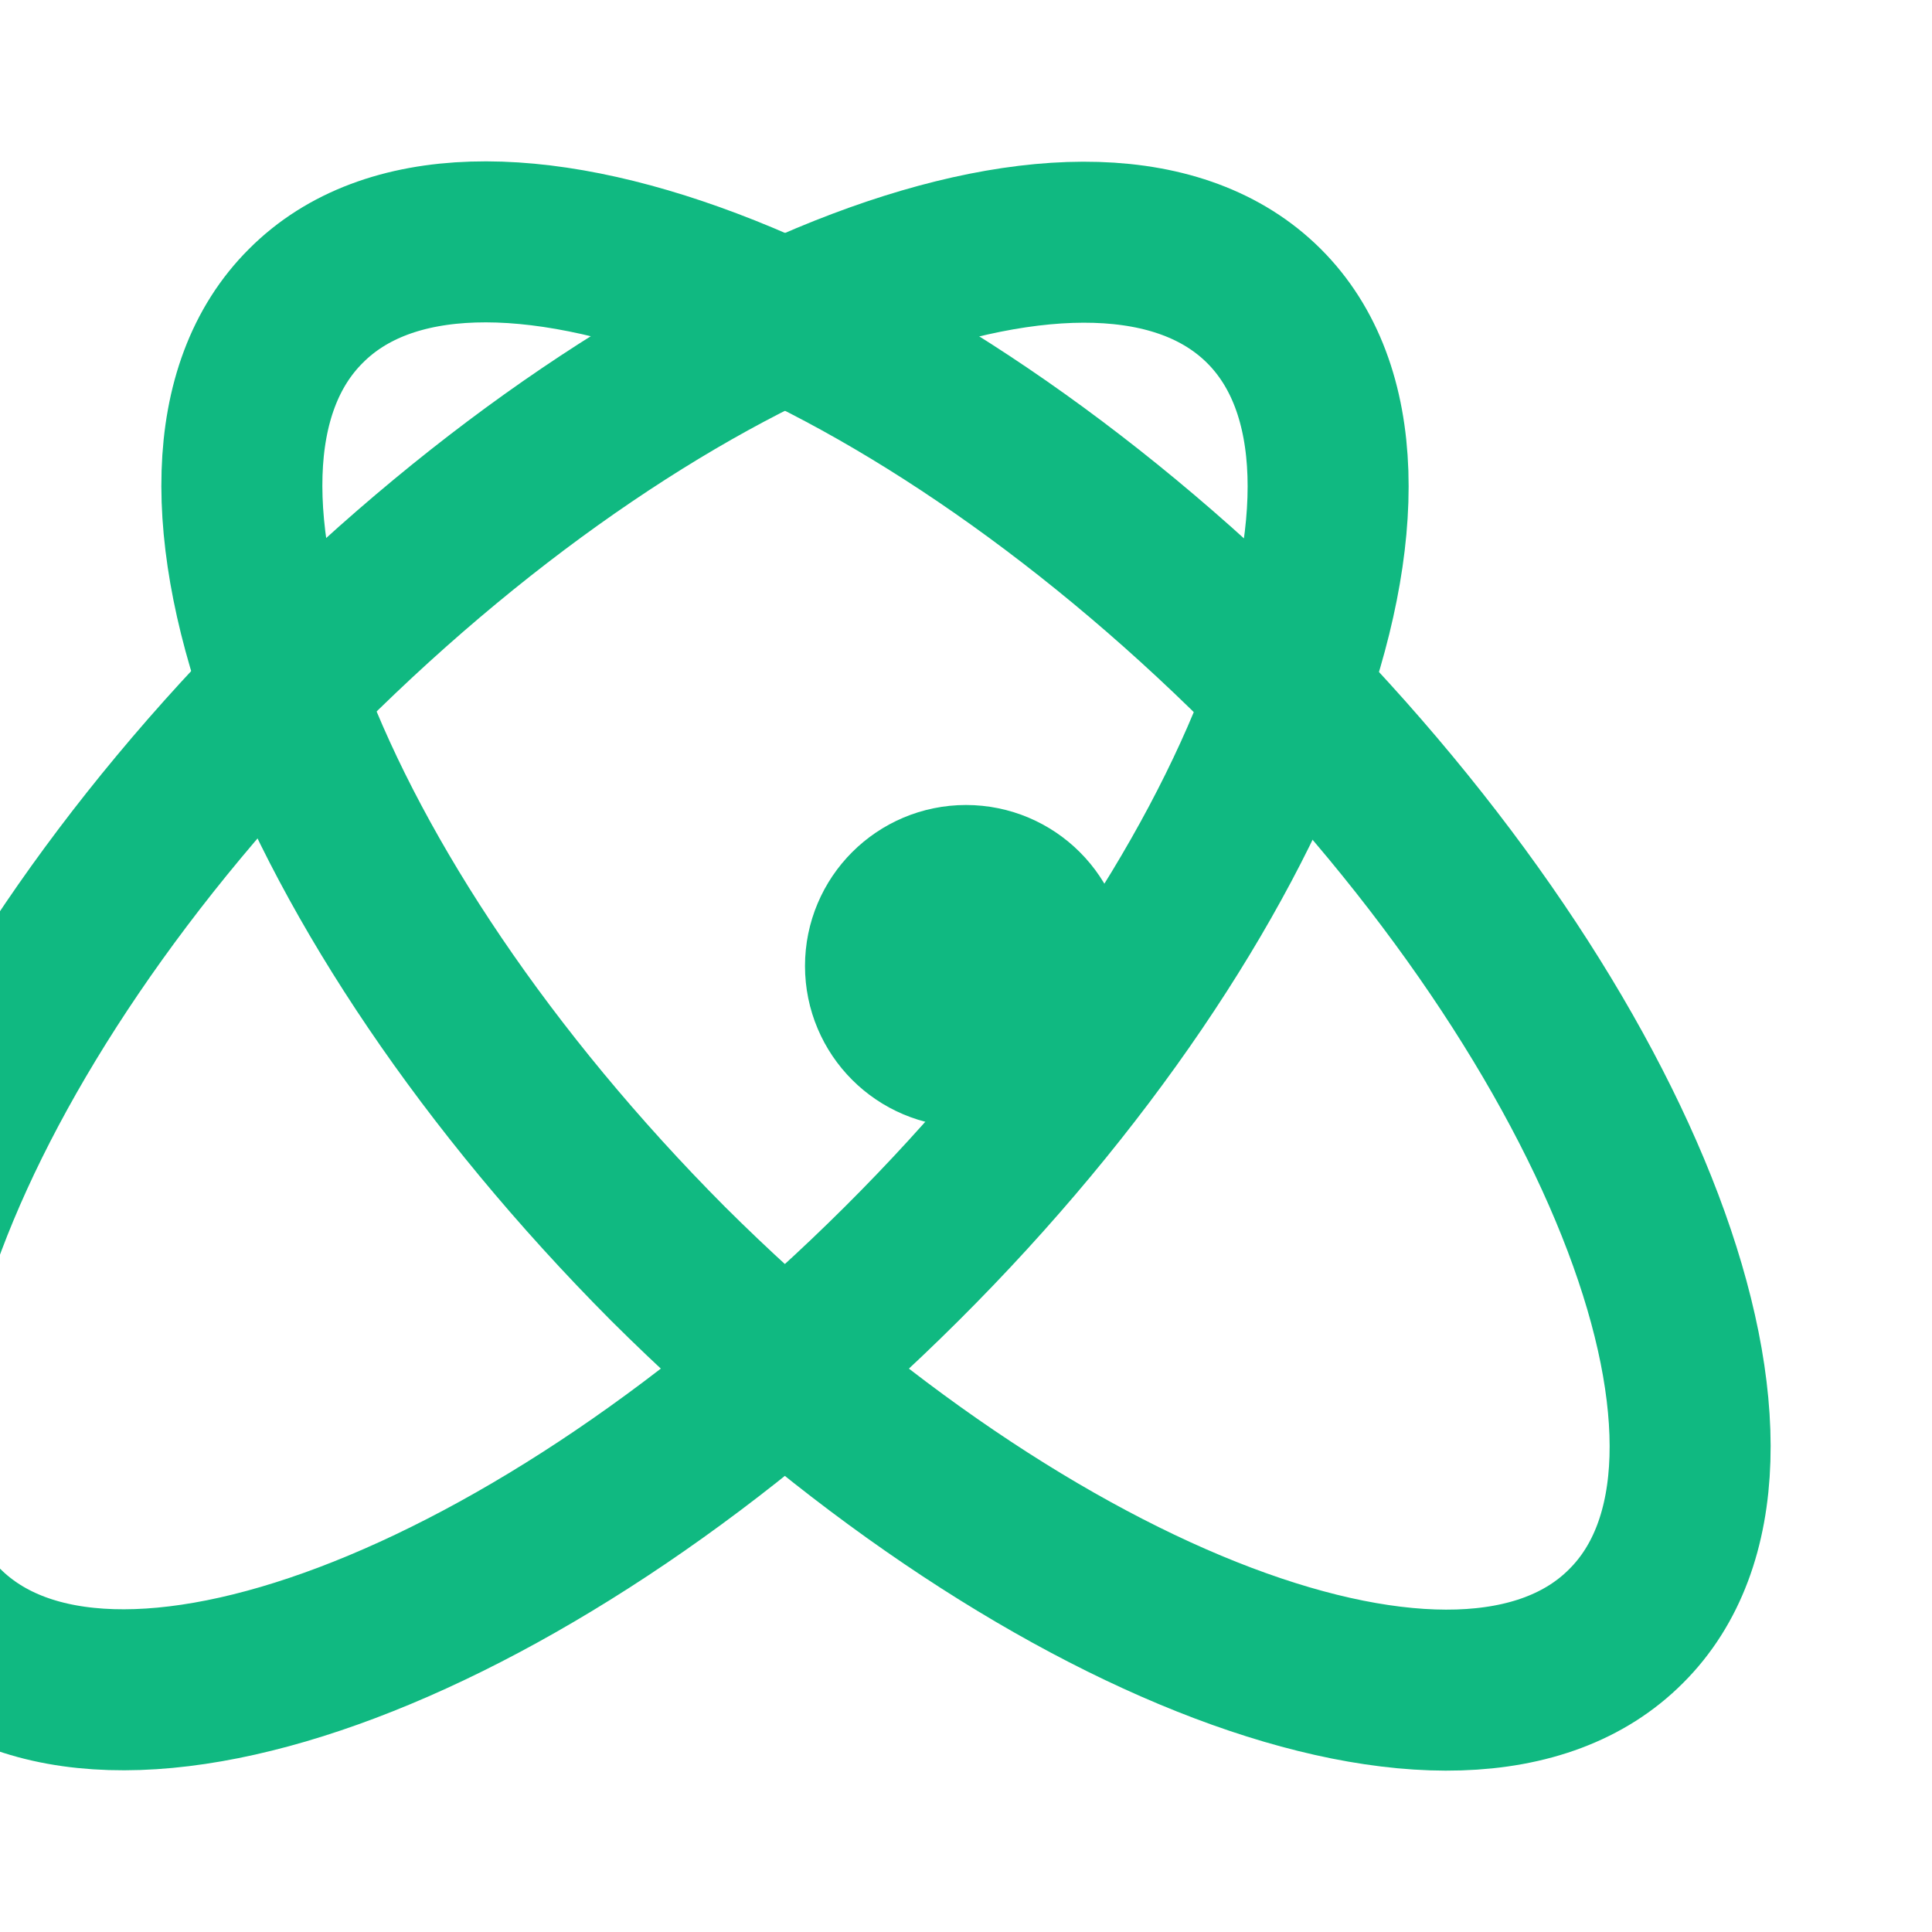
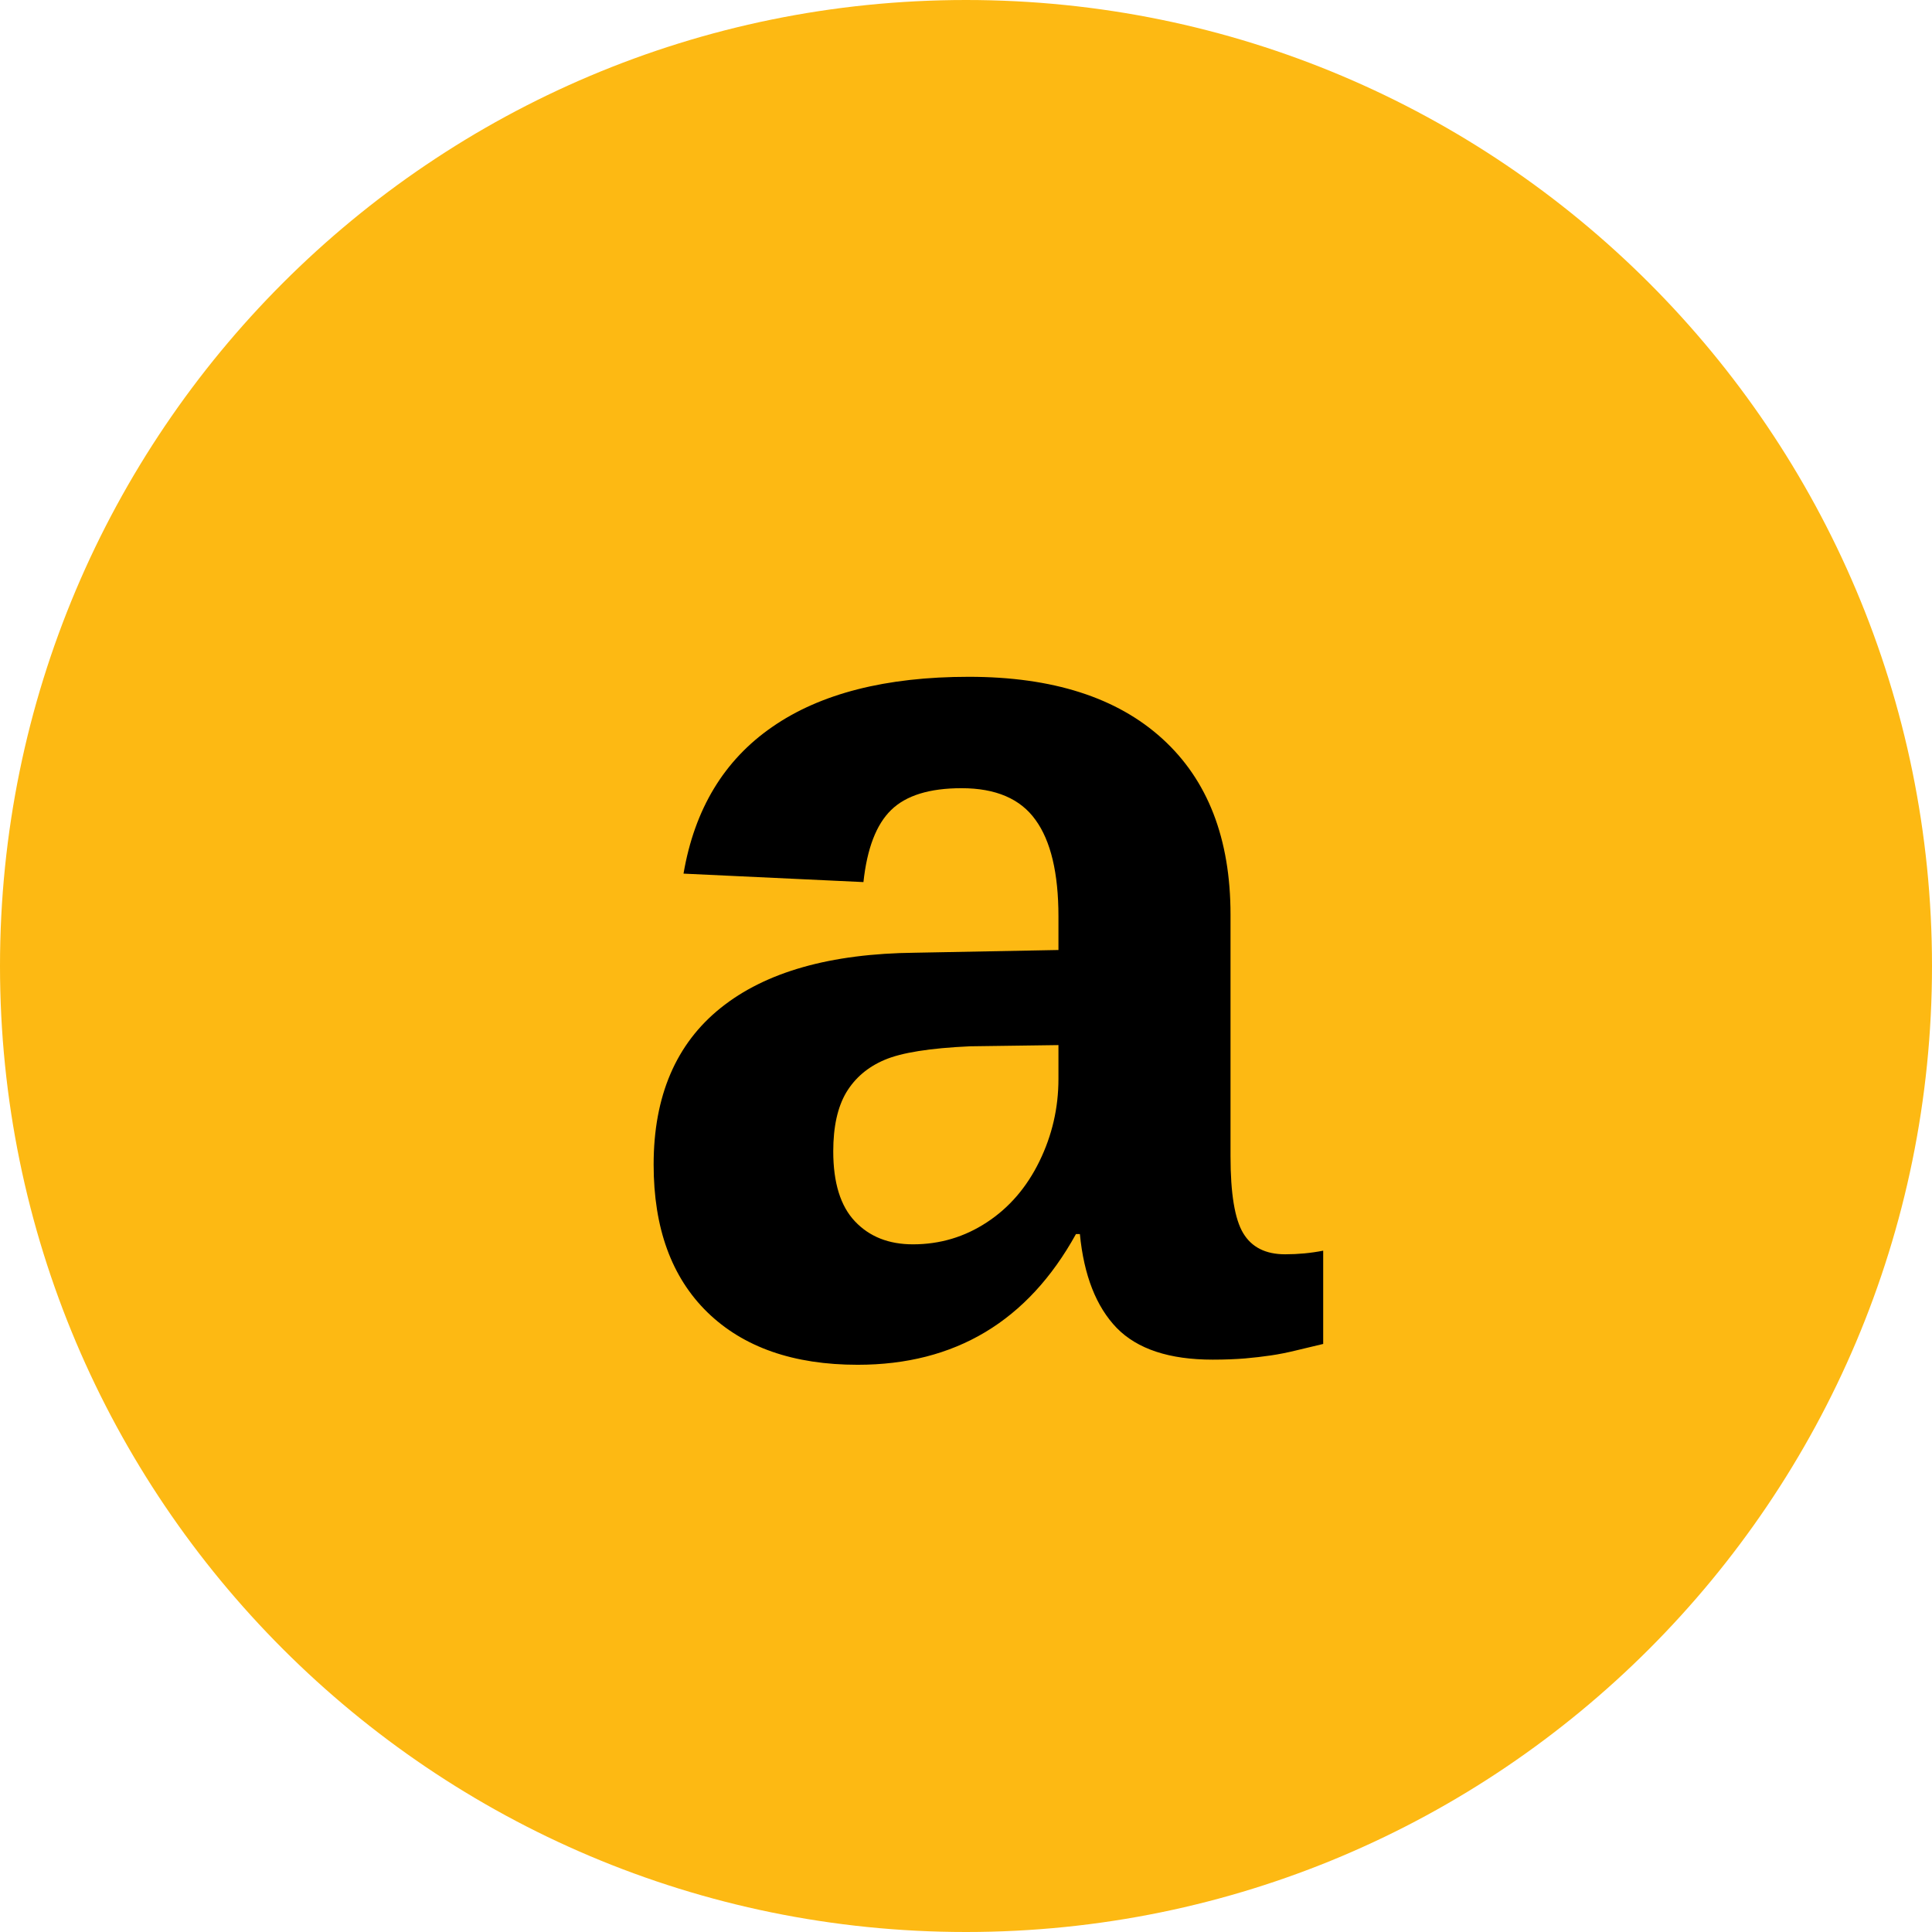
- <svg xmlns="http://www.w3.org/2000/svg" viewBox="0 0 24 24" fill="none" stroke="#10b981" stroke-width="2" stroke-linecap="round" stroke-linejoin="round">
-   <circle cx="12" cy="12" r="1" />
-   <path d="M20.2 20.2c2.04-2.03.02-7.36-4.5-11.9-4.54-4.52-9.87-6.54-11.9-4.5-2.04 2.03-.02 7.36 4.5 11.9 4.54 4.52 9.87 6.54 11.9 4.5Z" />
-   <path d="M15.7 3.8c-2.04-2.03-7.36-.02-11.9 4.5-4.54 4.52-6.54 9.87-4.5 11.9 2.04 2.03 7.36.02 11.9-4.5 4.54-4.52 6.54-9.87 4.5-11.9Z" />
+ <svg xmlns="http://www.w3.org/2000/svg" viewBox="0 0 100 100">
+   <circle cx="50" cy="50" r="50" fill="#FDB913" />
+   <text x="50" y="70" font-family="Arial, sans-serif" font-weight="900" font-size="65" fill="#000000" text-anchor="middle">a</text>
</svg>
